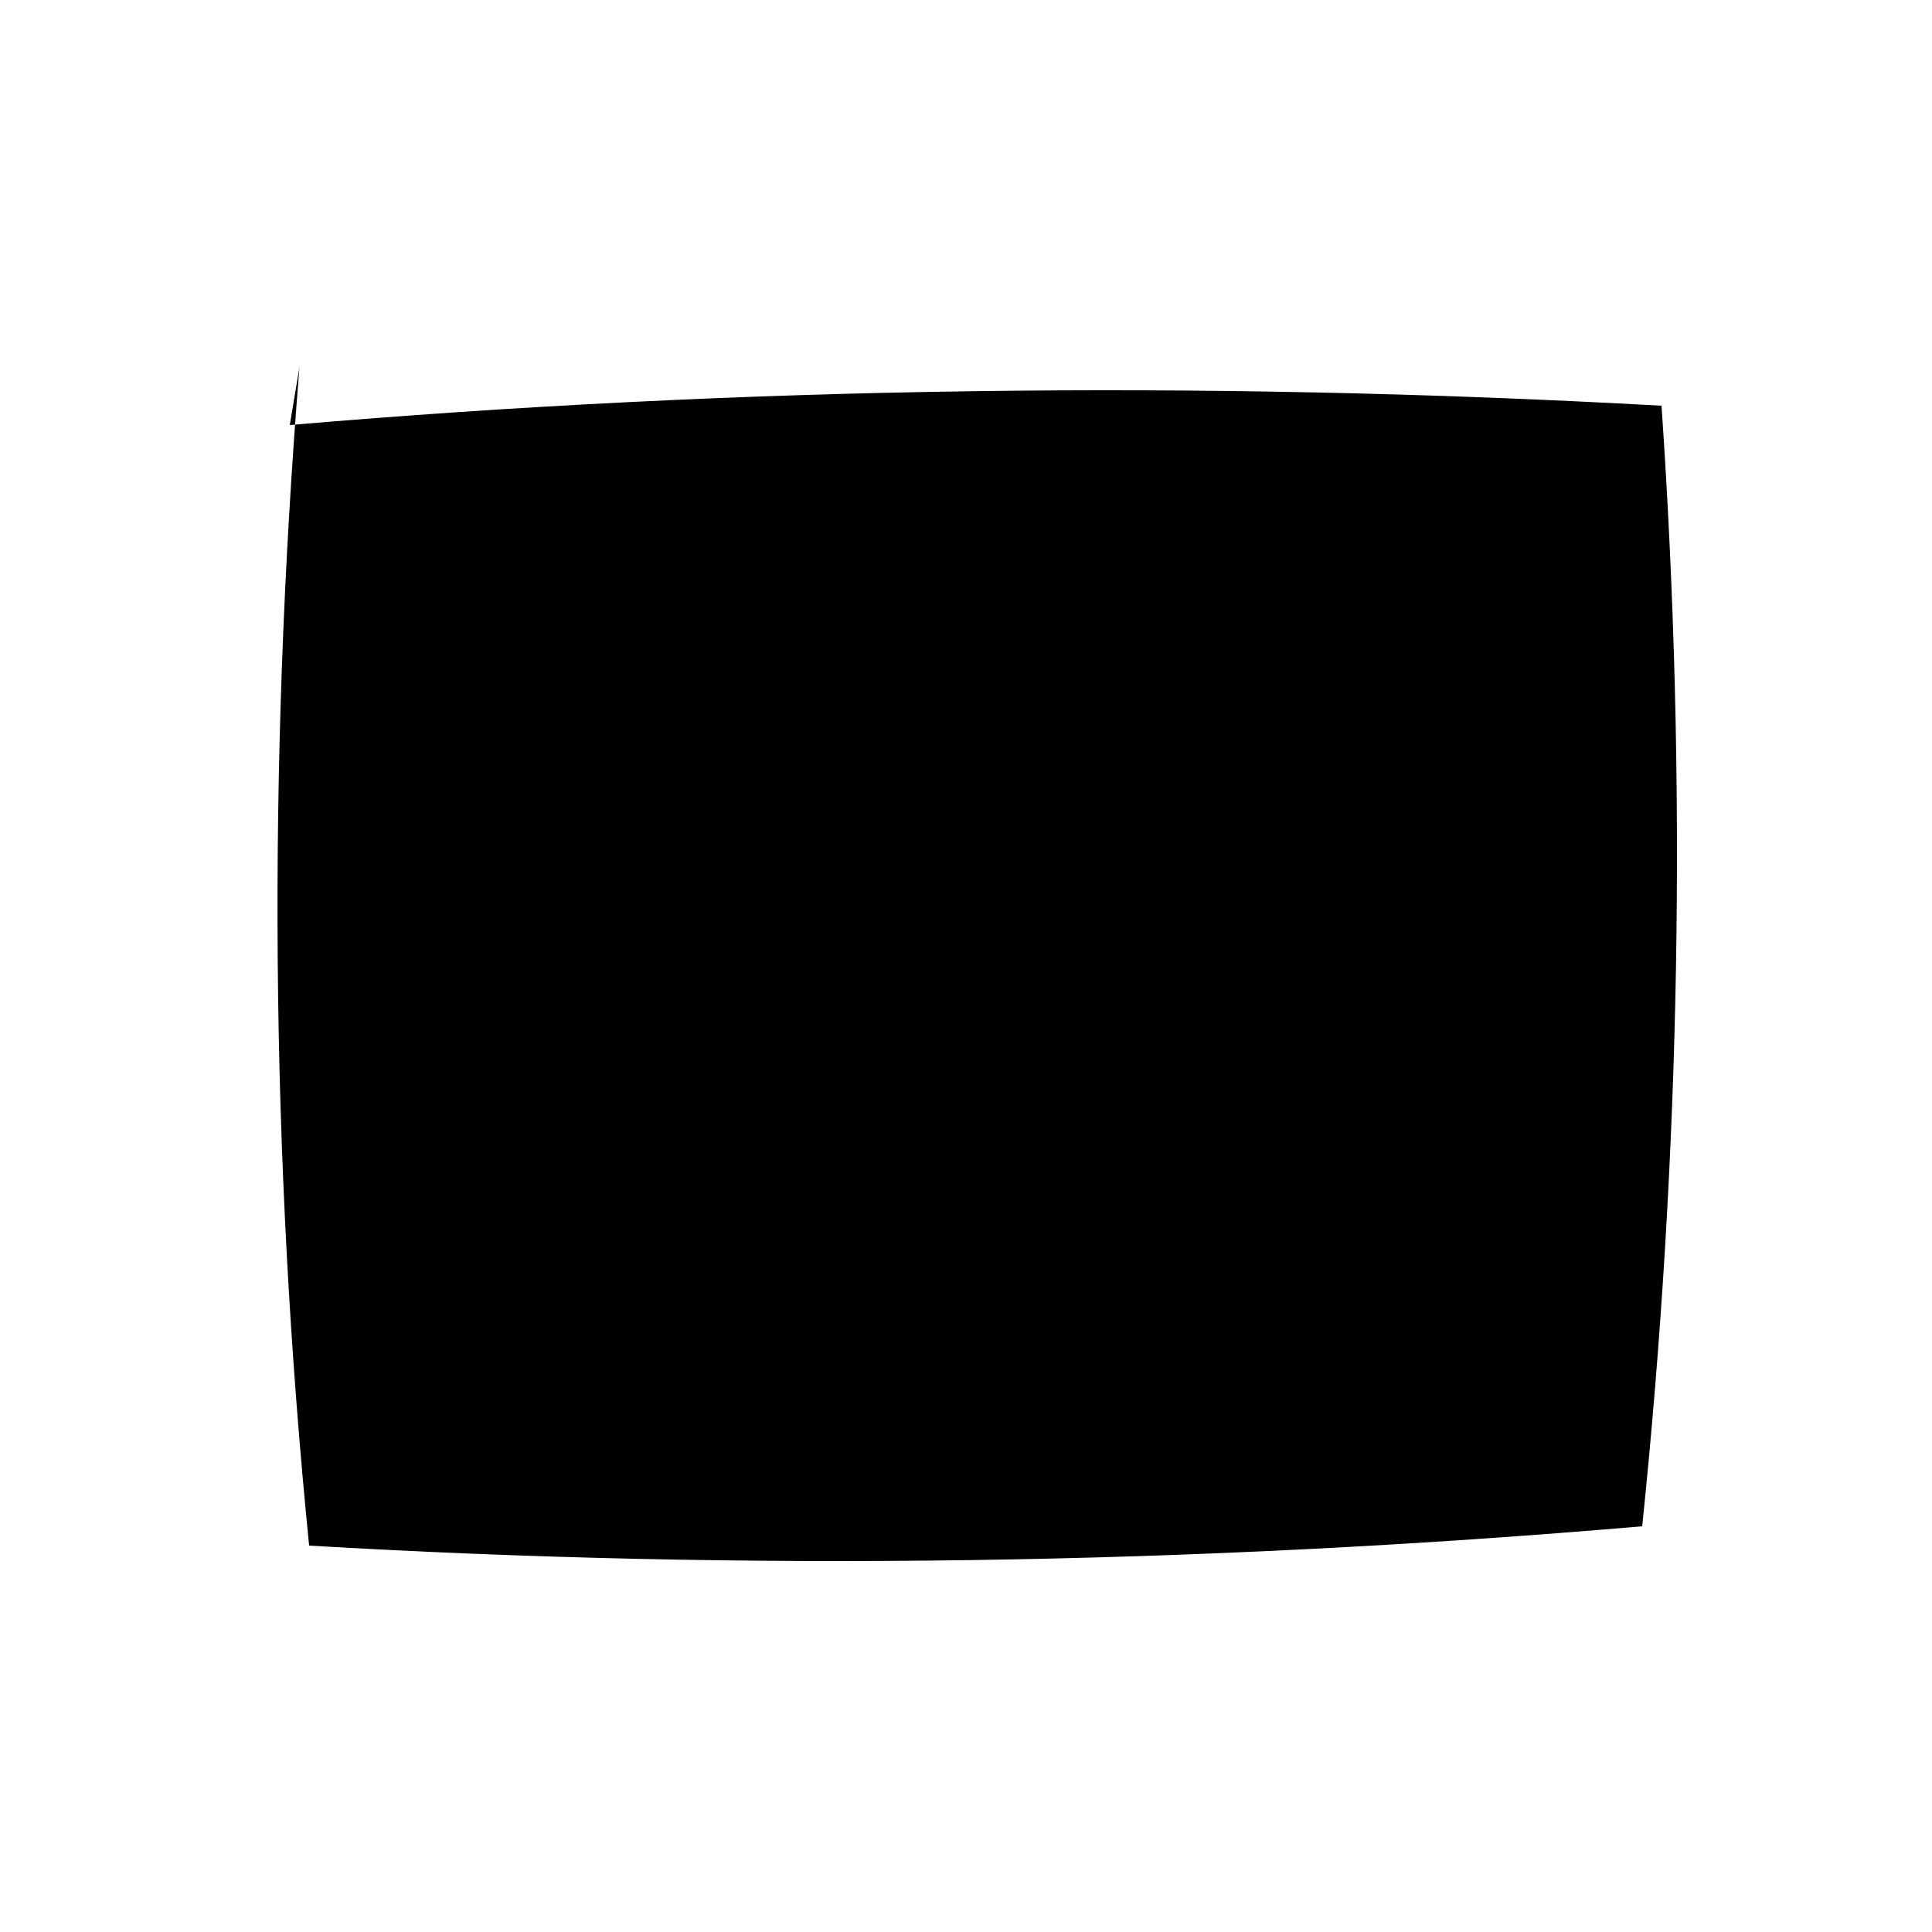
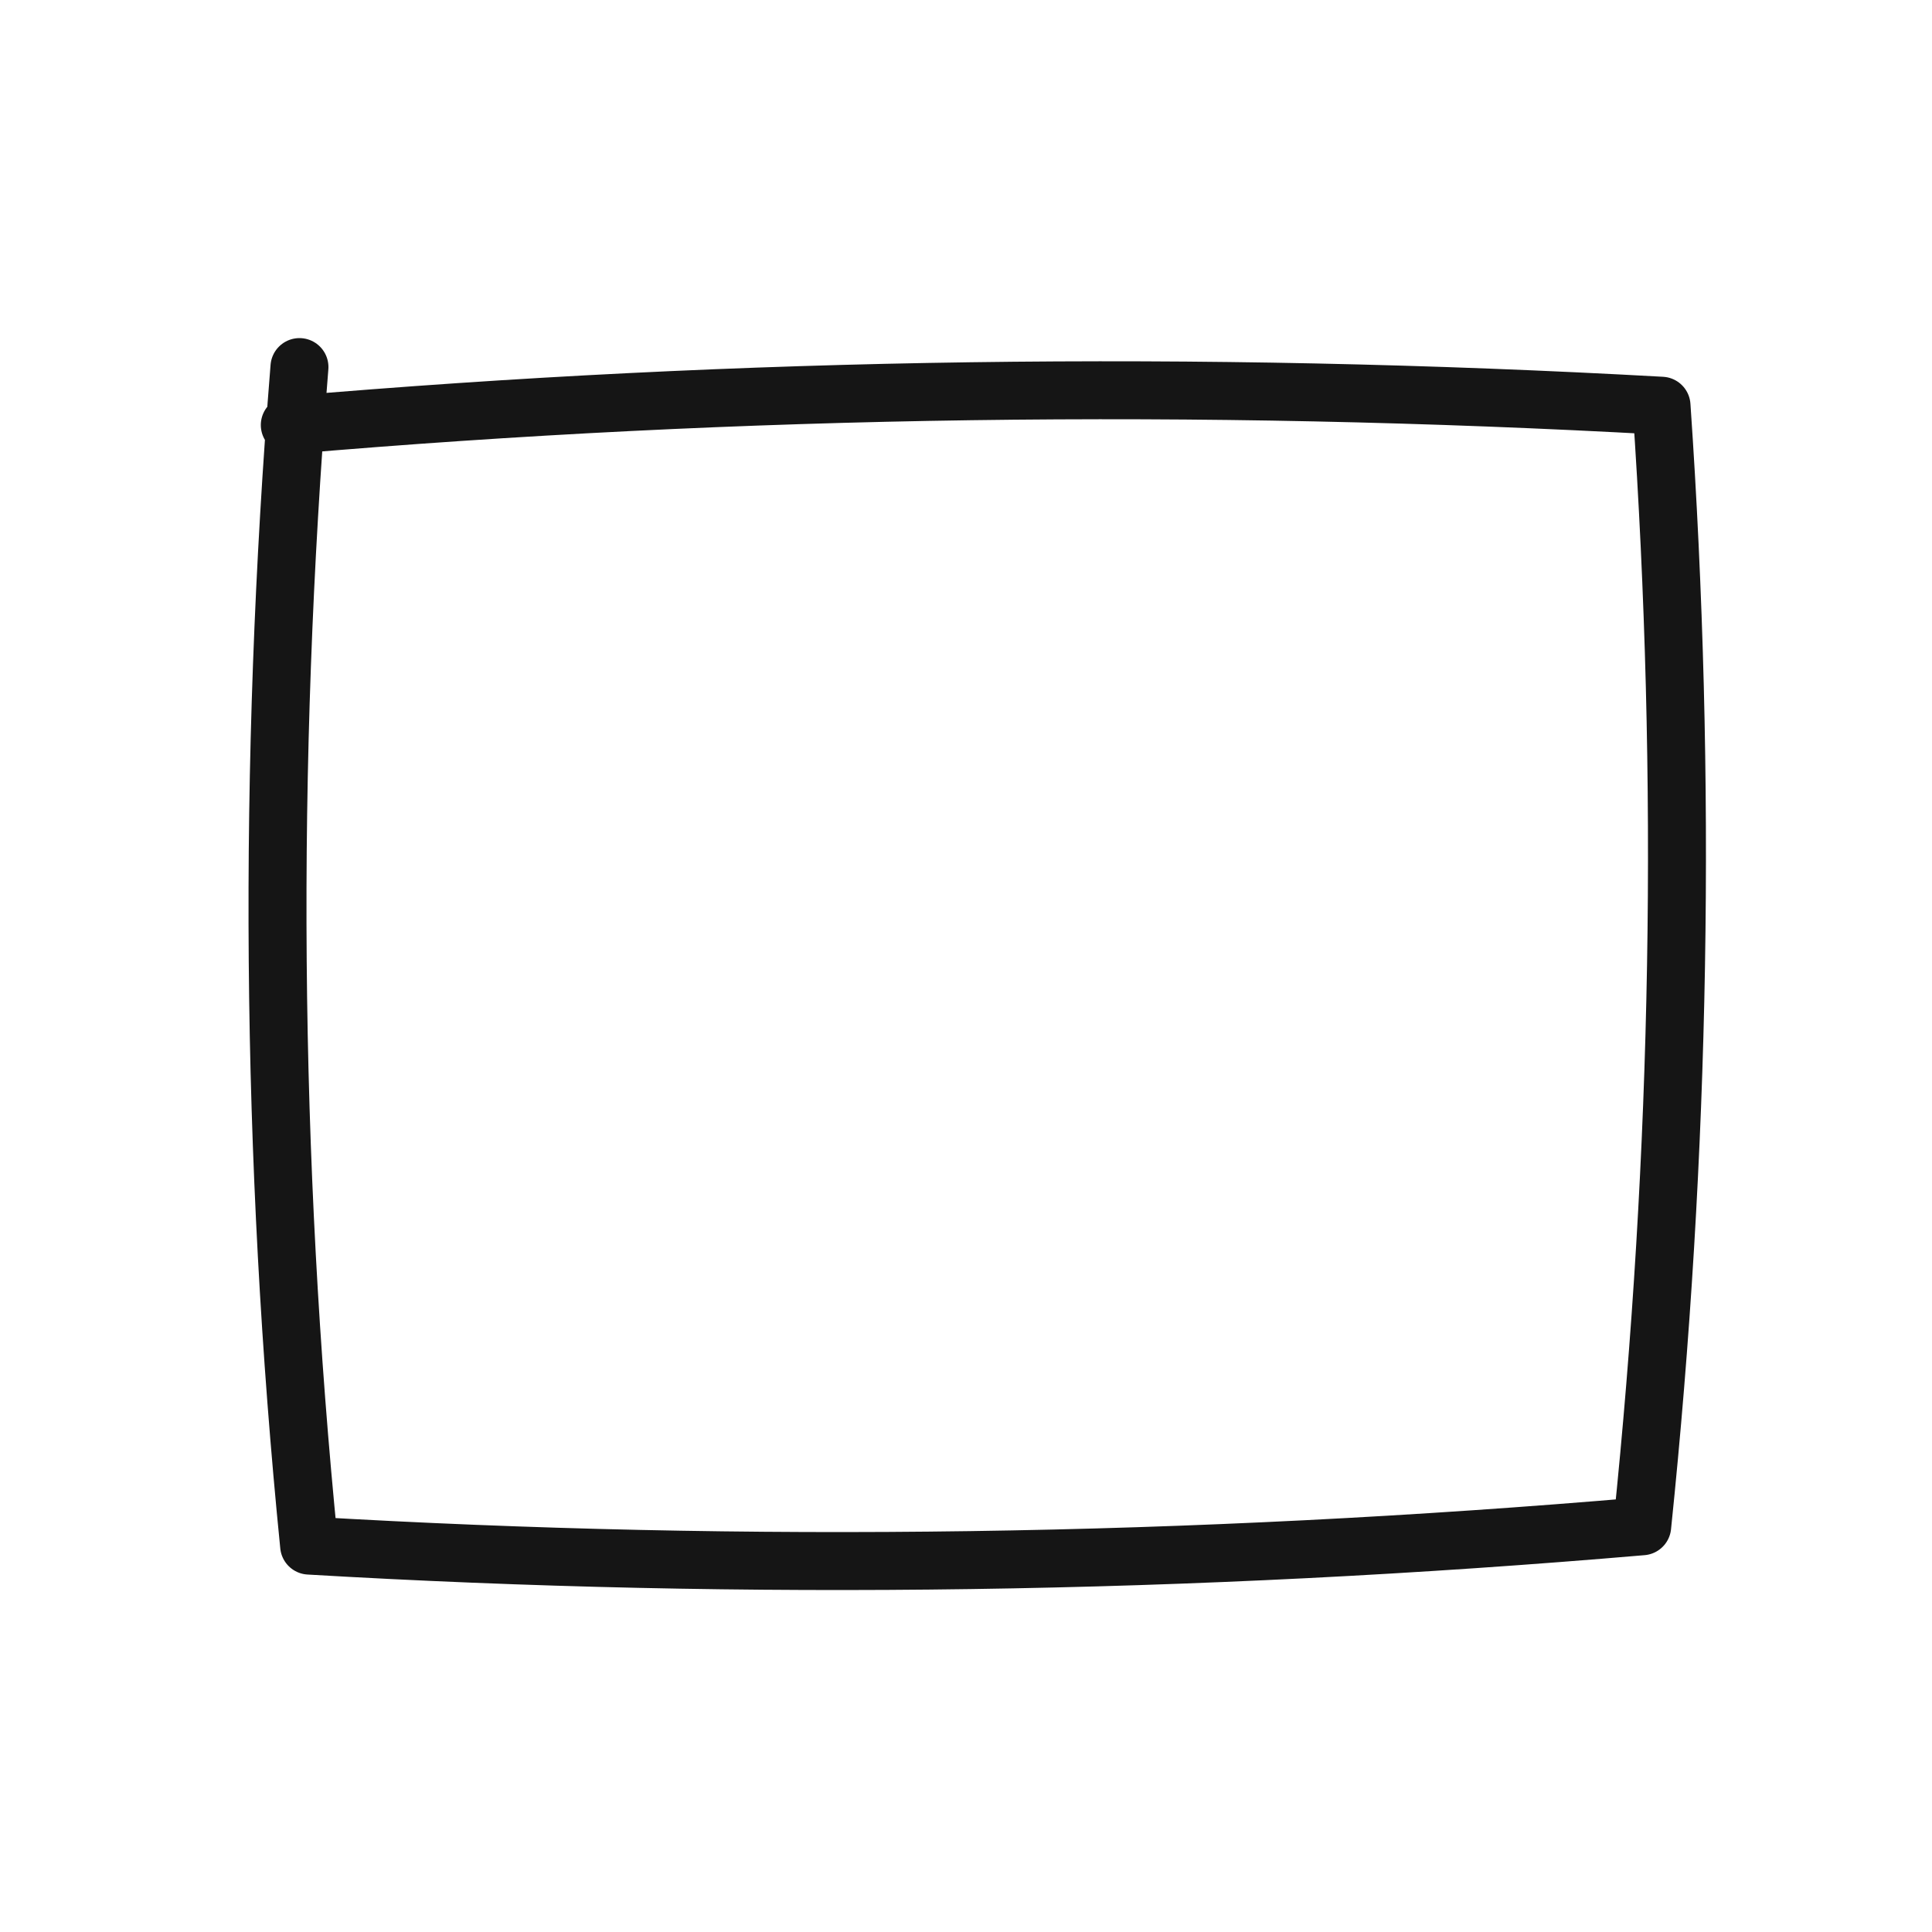
- <svg xmlns="http://www.w3.org/2000/svg" viewBox="0 0 200 200" data-tags="status" data-styles="whiteboard,broll-text,mix-media">
+ <svg xmlns="http://www.w3.org/2000/svg" fill="none" stroke="#151515" stroke-width="6" stroke-linecap="round" stroke-linejoin="round" viewBox="0 0 200 200" data-tags="status" data-styles="whiteboard,broll-text,mix-media">
  <path d="M30 44Q100 38 172 42Q176 100 170 158Q100 164 32 160Q26 100 31 38" />
</svg>
